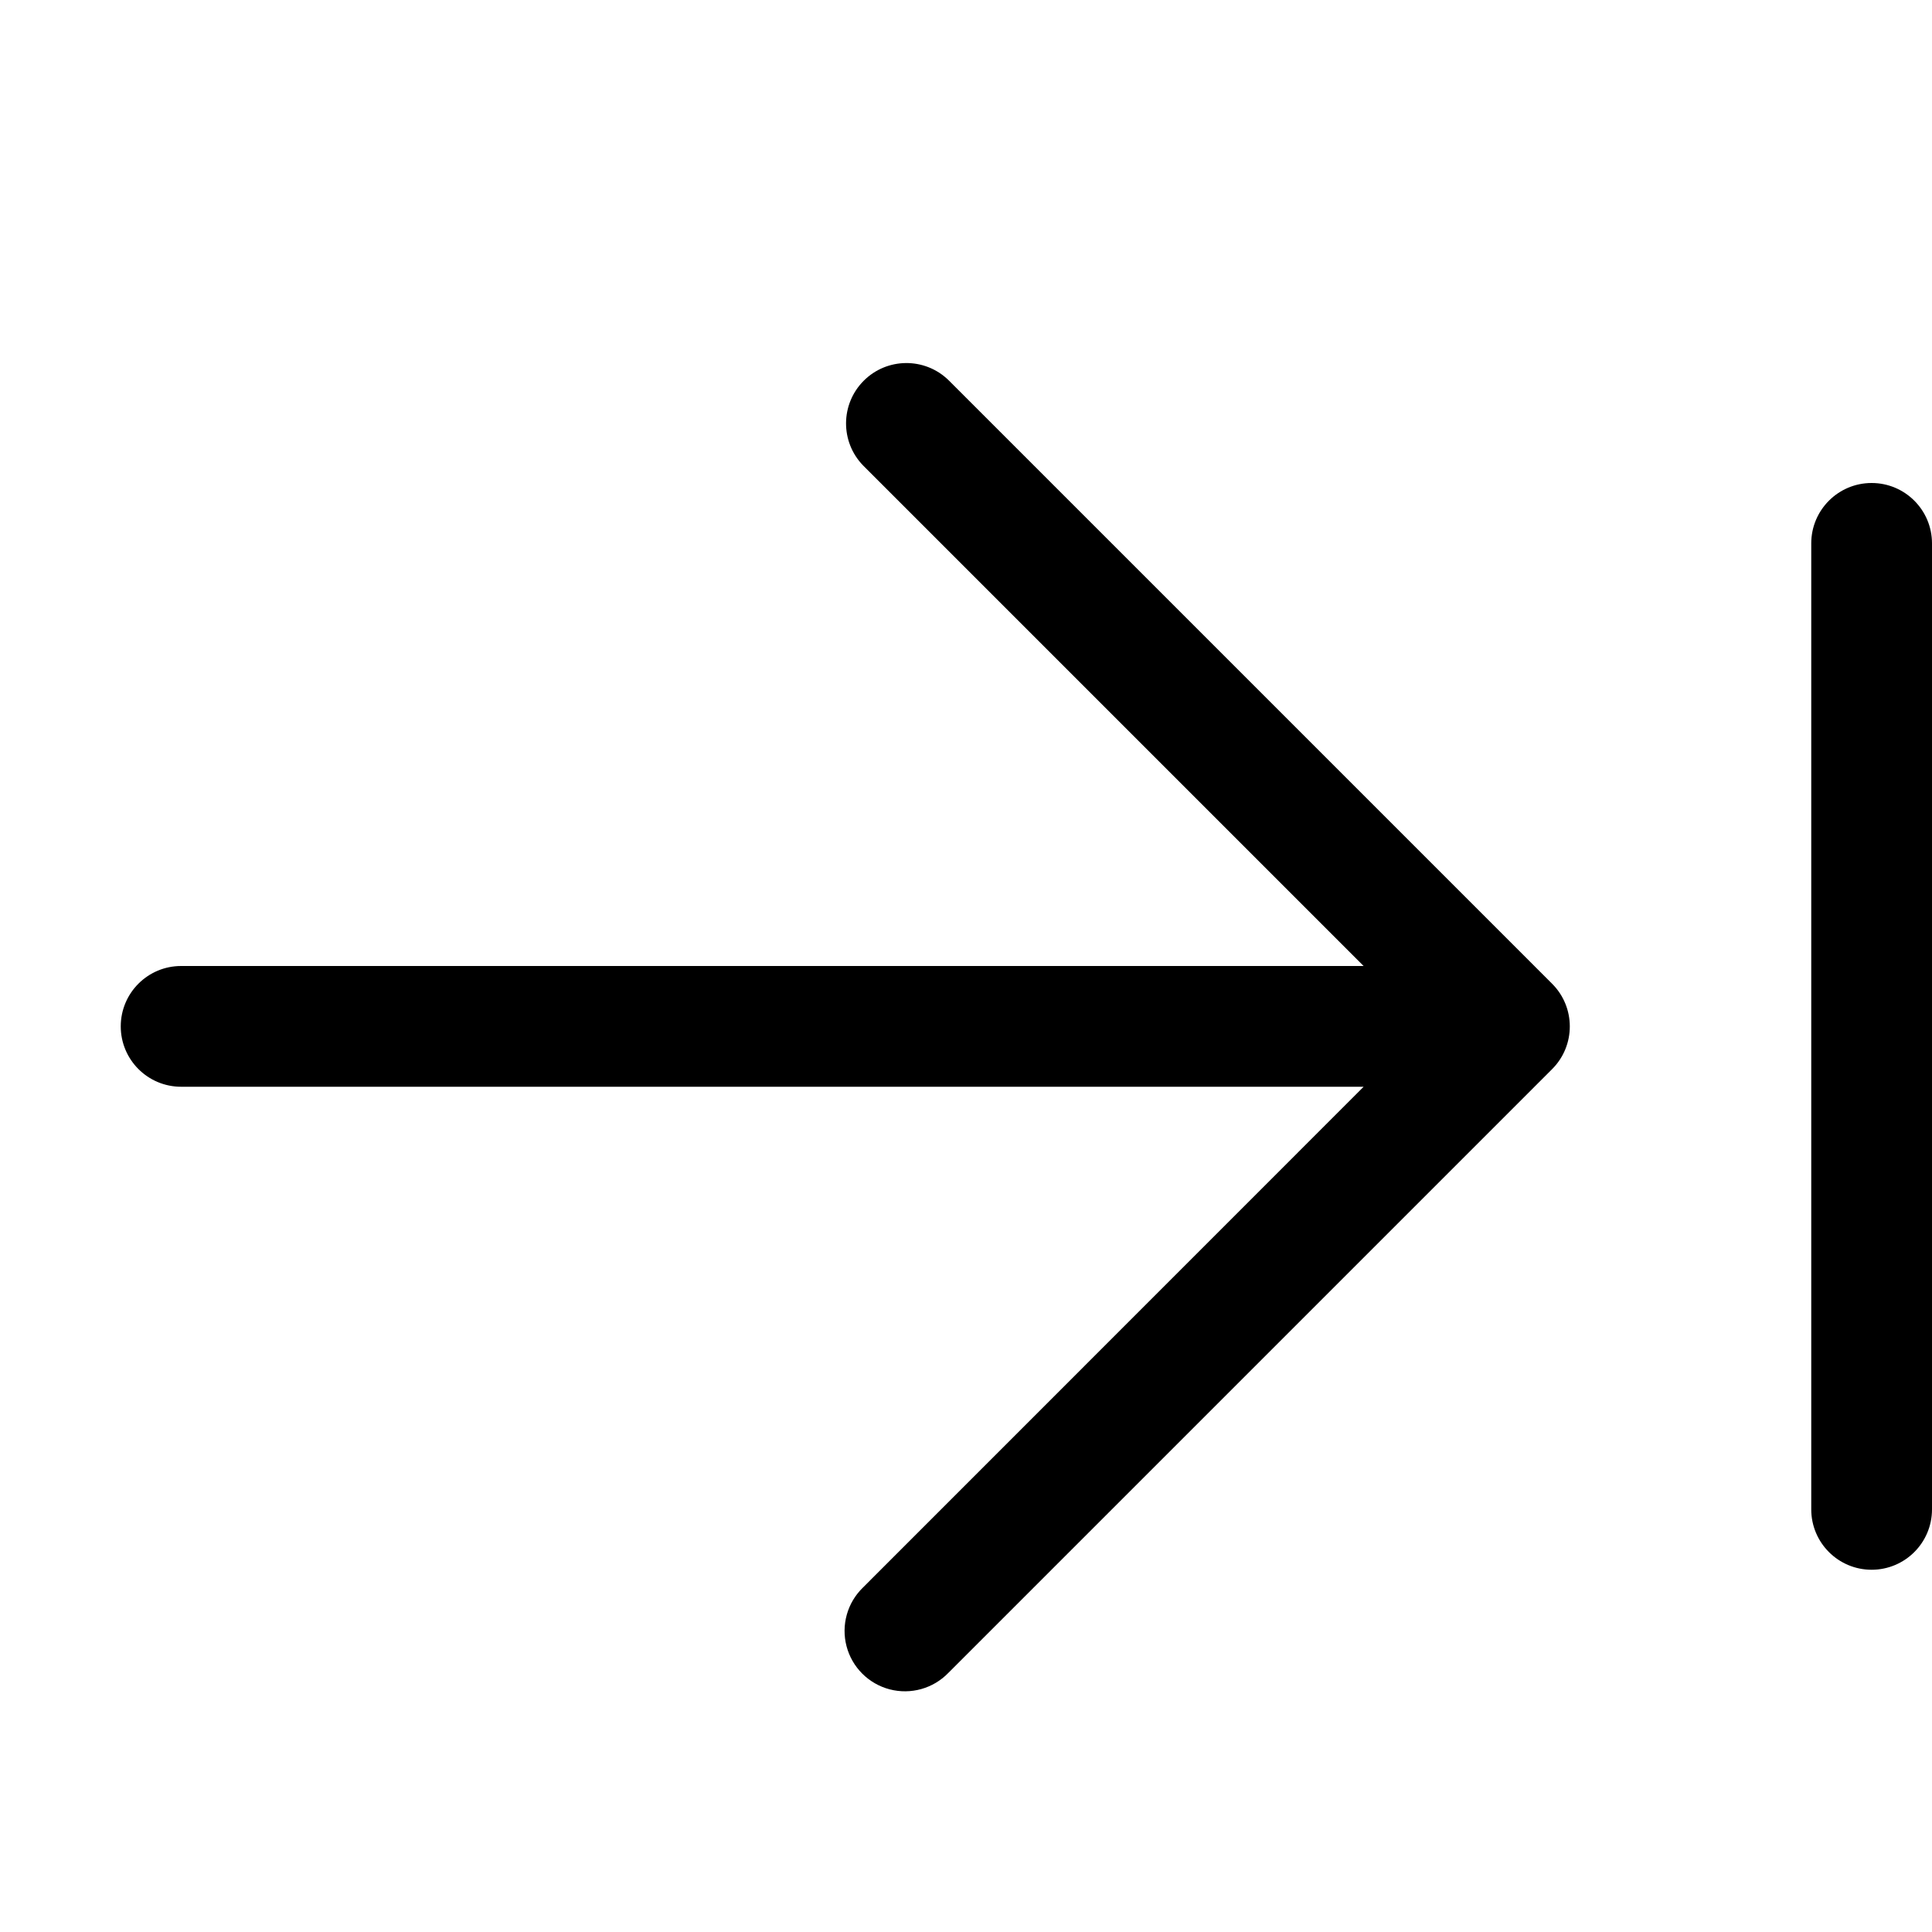
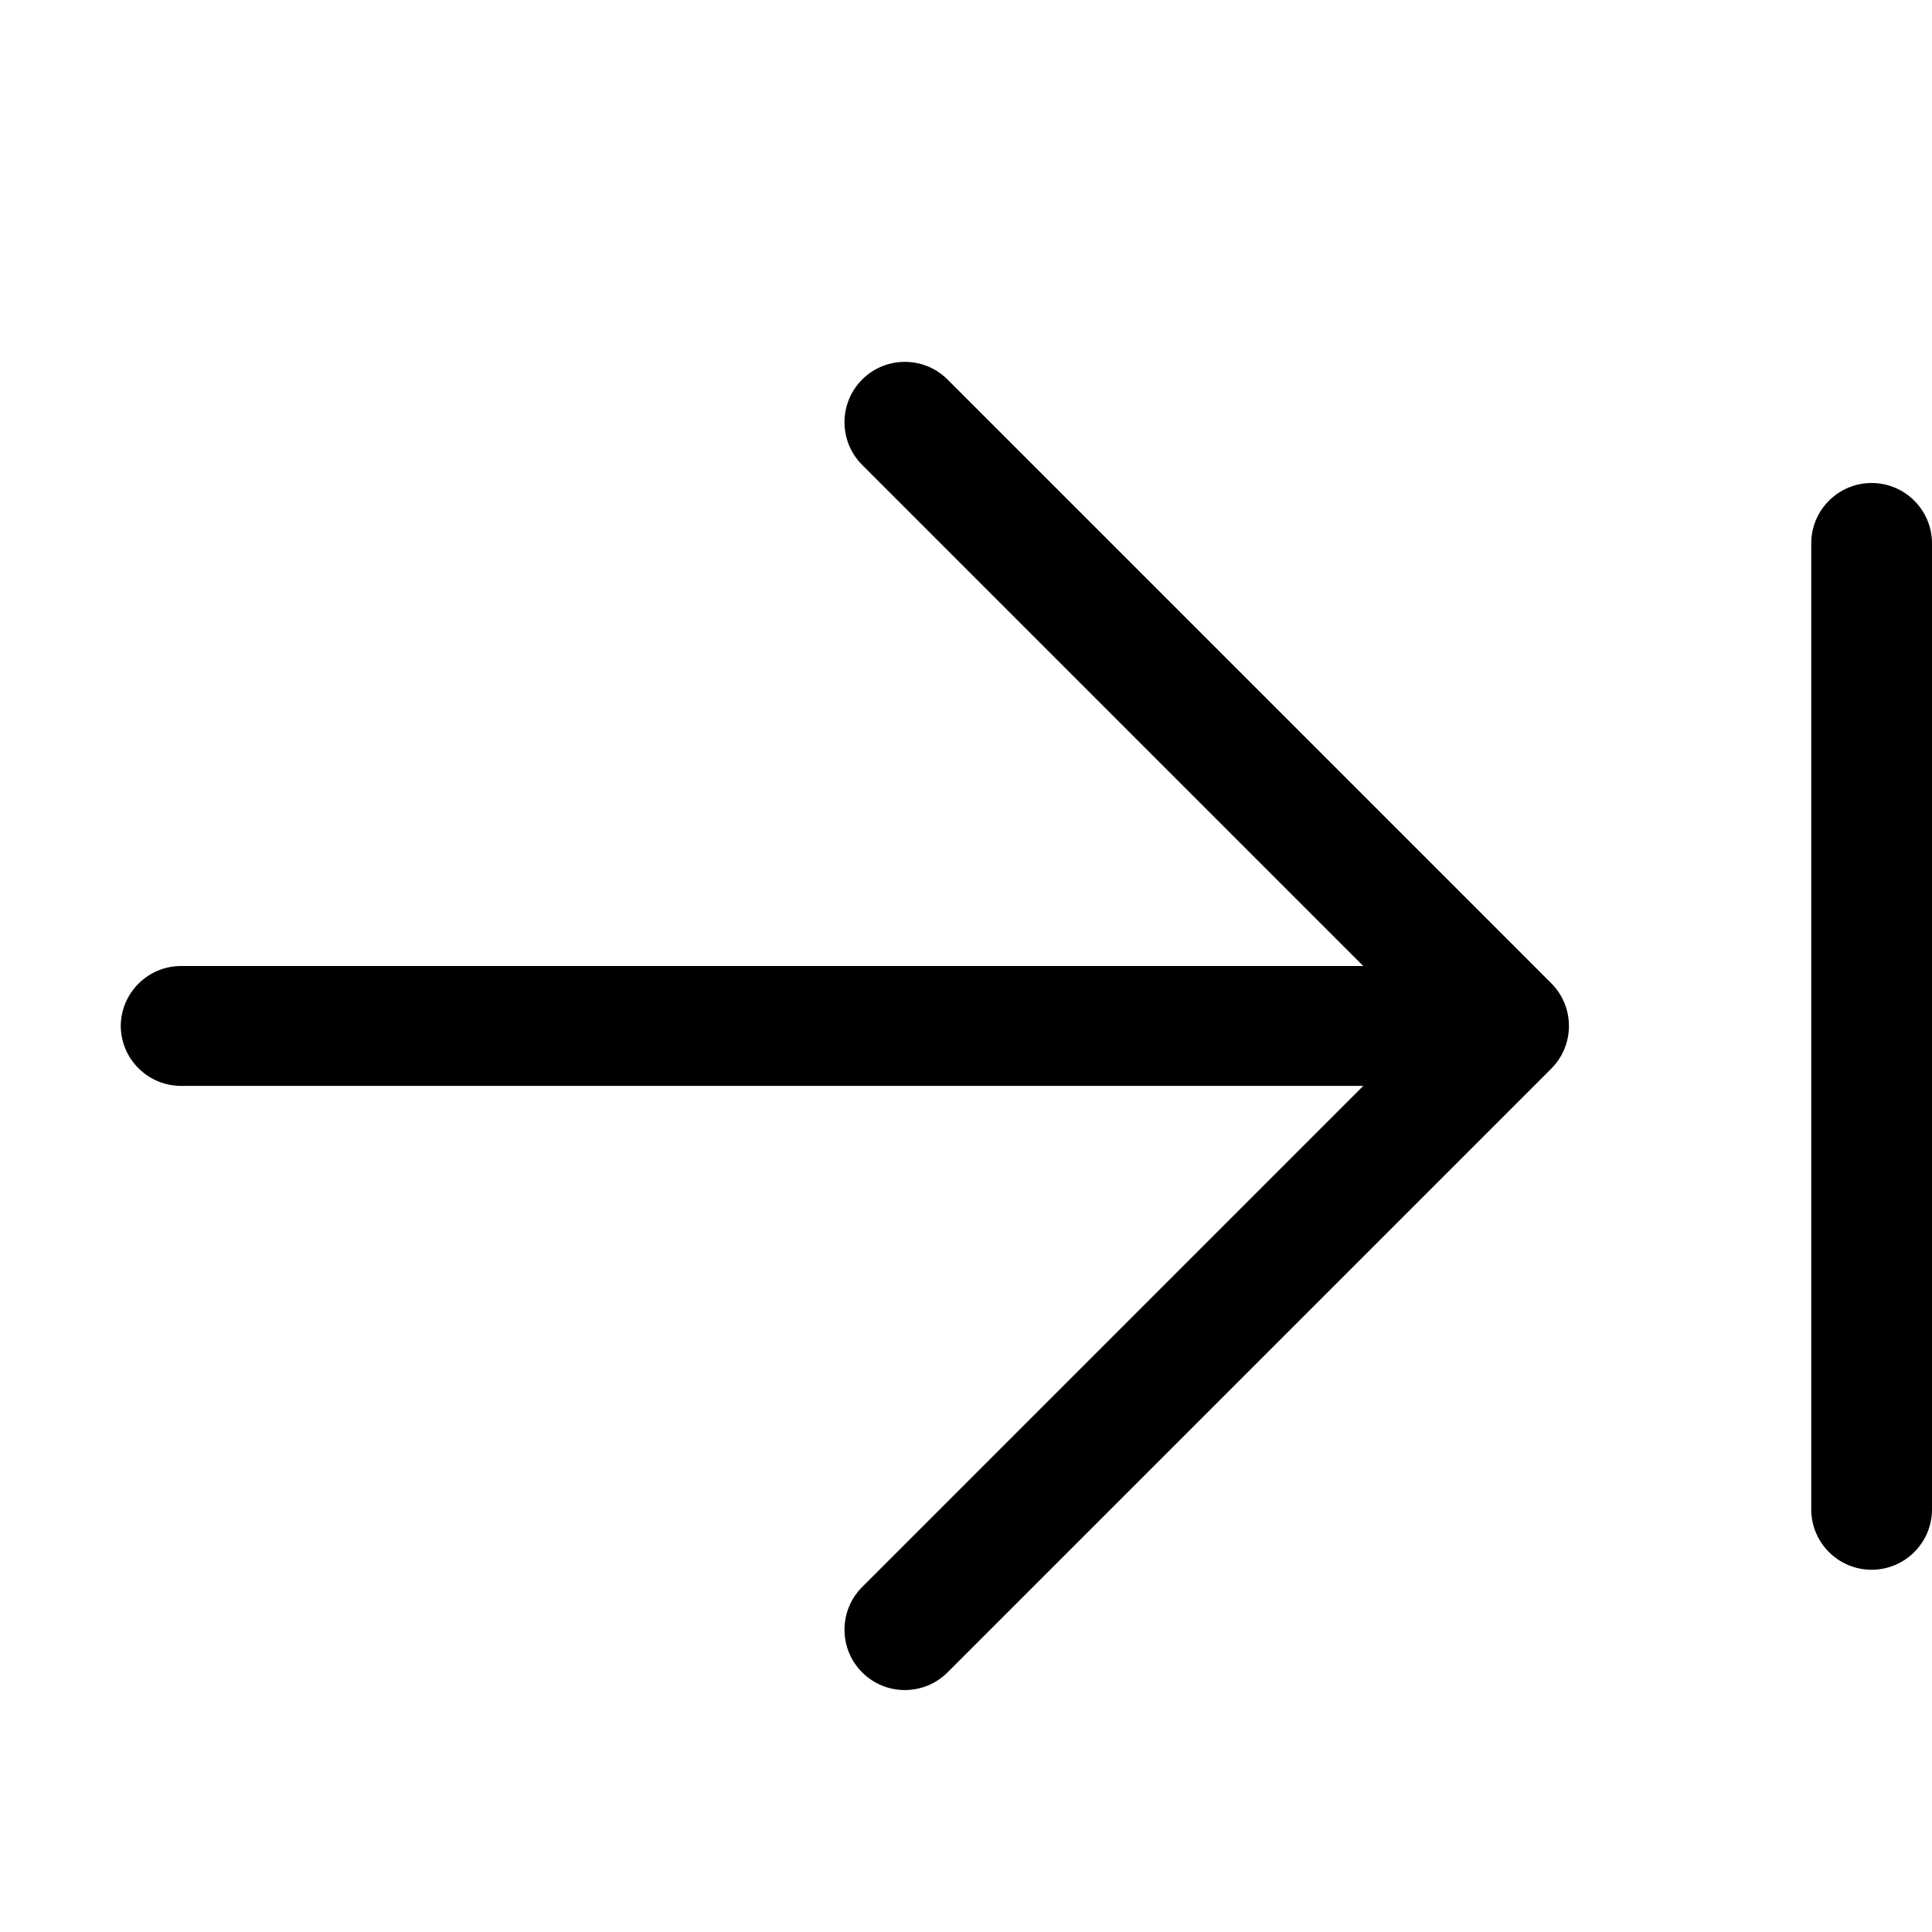
- <svg xmlns="http://www.w3.org/2000/svg" viewBox="0 0 16 16" fill="none">
-   <path fill="#000" d="M1 8.5a.5.5 0 0 1 .5-.5h9.793L7.147 3.854a.5.5 0 0 1 .707-.707l5 5a.5.5 0 0 1 0 .707l-5 5a.5.5 0 1 1-.707-.707L11.293 9H1.5a.5.5 0 0 1-.5-.5Zm14 4a.5.5 0 0 0 1 0v-8a.5.5 0 1 0-1 0v8Z" />
+ <svg xmlns="http://www.w3.org/2000/svg" viewBox="0 0 16 16">
+   <path d="m1 8.5c0-0.276 0.224-0.5 0.5-0.5h9.79l-4.15-4.15c-0.195-0.195-0.195-0.512 0-0.707 0.195-0.195 0.512-0.195 0.707 0l5 5c0.195 0.195 0.195 0.512 0 0.707l-5 5c-0.195 0.195-0.512 0.195-0.707 0-0.195-0.195-0.195-0.512 0-0.707l4.15-4.15h-9.79c-0.276 0-0.5-0.224-0.5-0.5z" fill="#000" />
+   <path d="m15 12.5c0 0.276 0.224 0.5 0.5 0.5 0.276 0 0.5-0.224 0.5-0.5v-8c0-0.276-0.224-0.5-0.5-0.5-0.276 0-0.5 0.224-0.5 0.5v8z" fill="#000" />
</svg>
